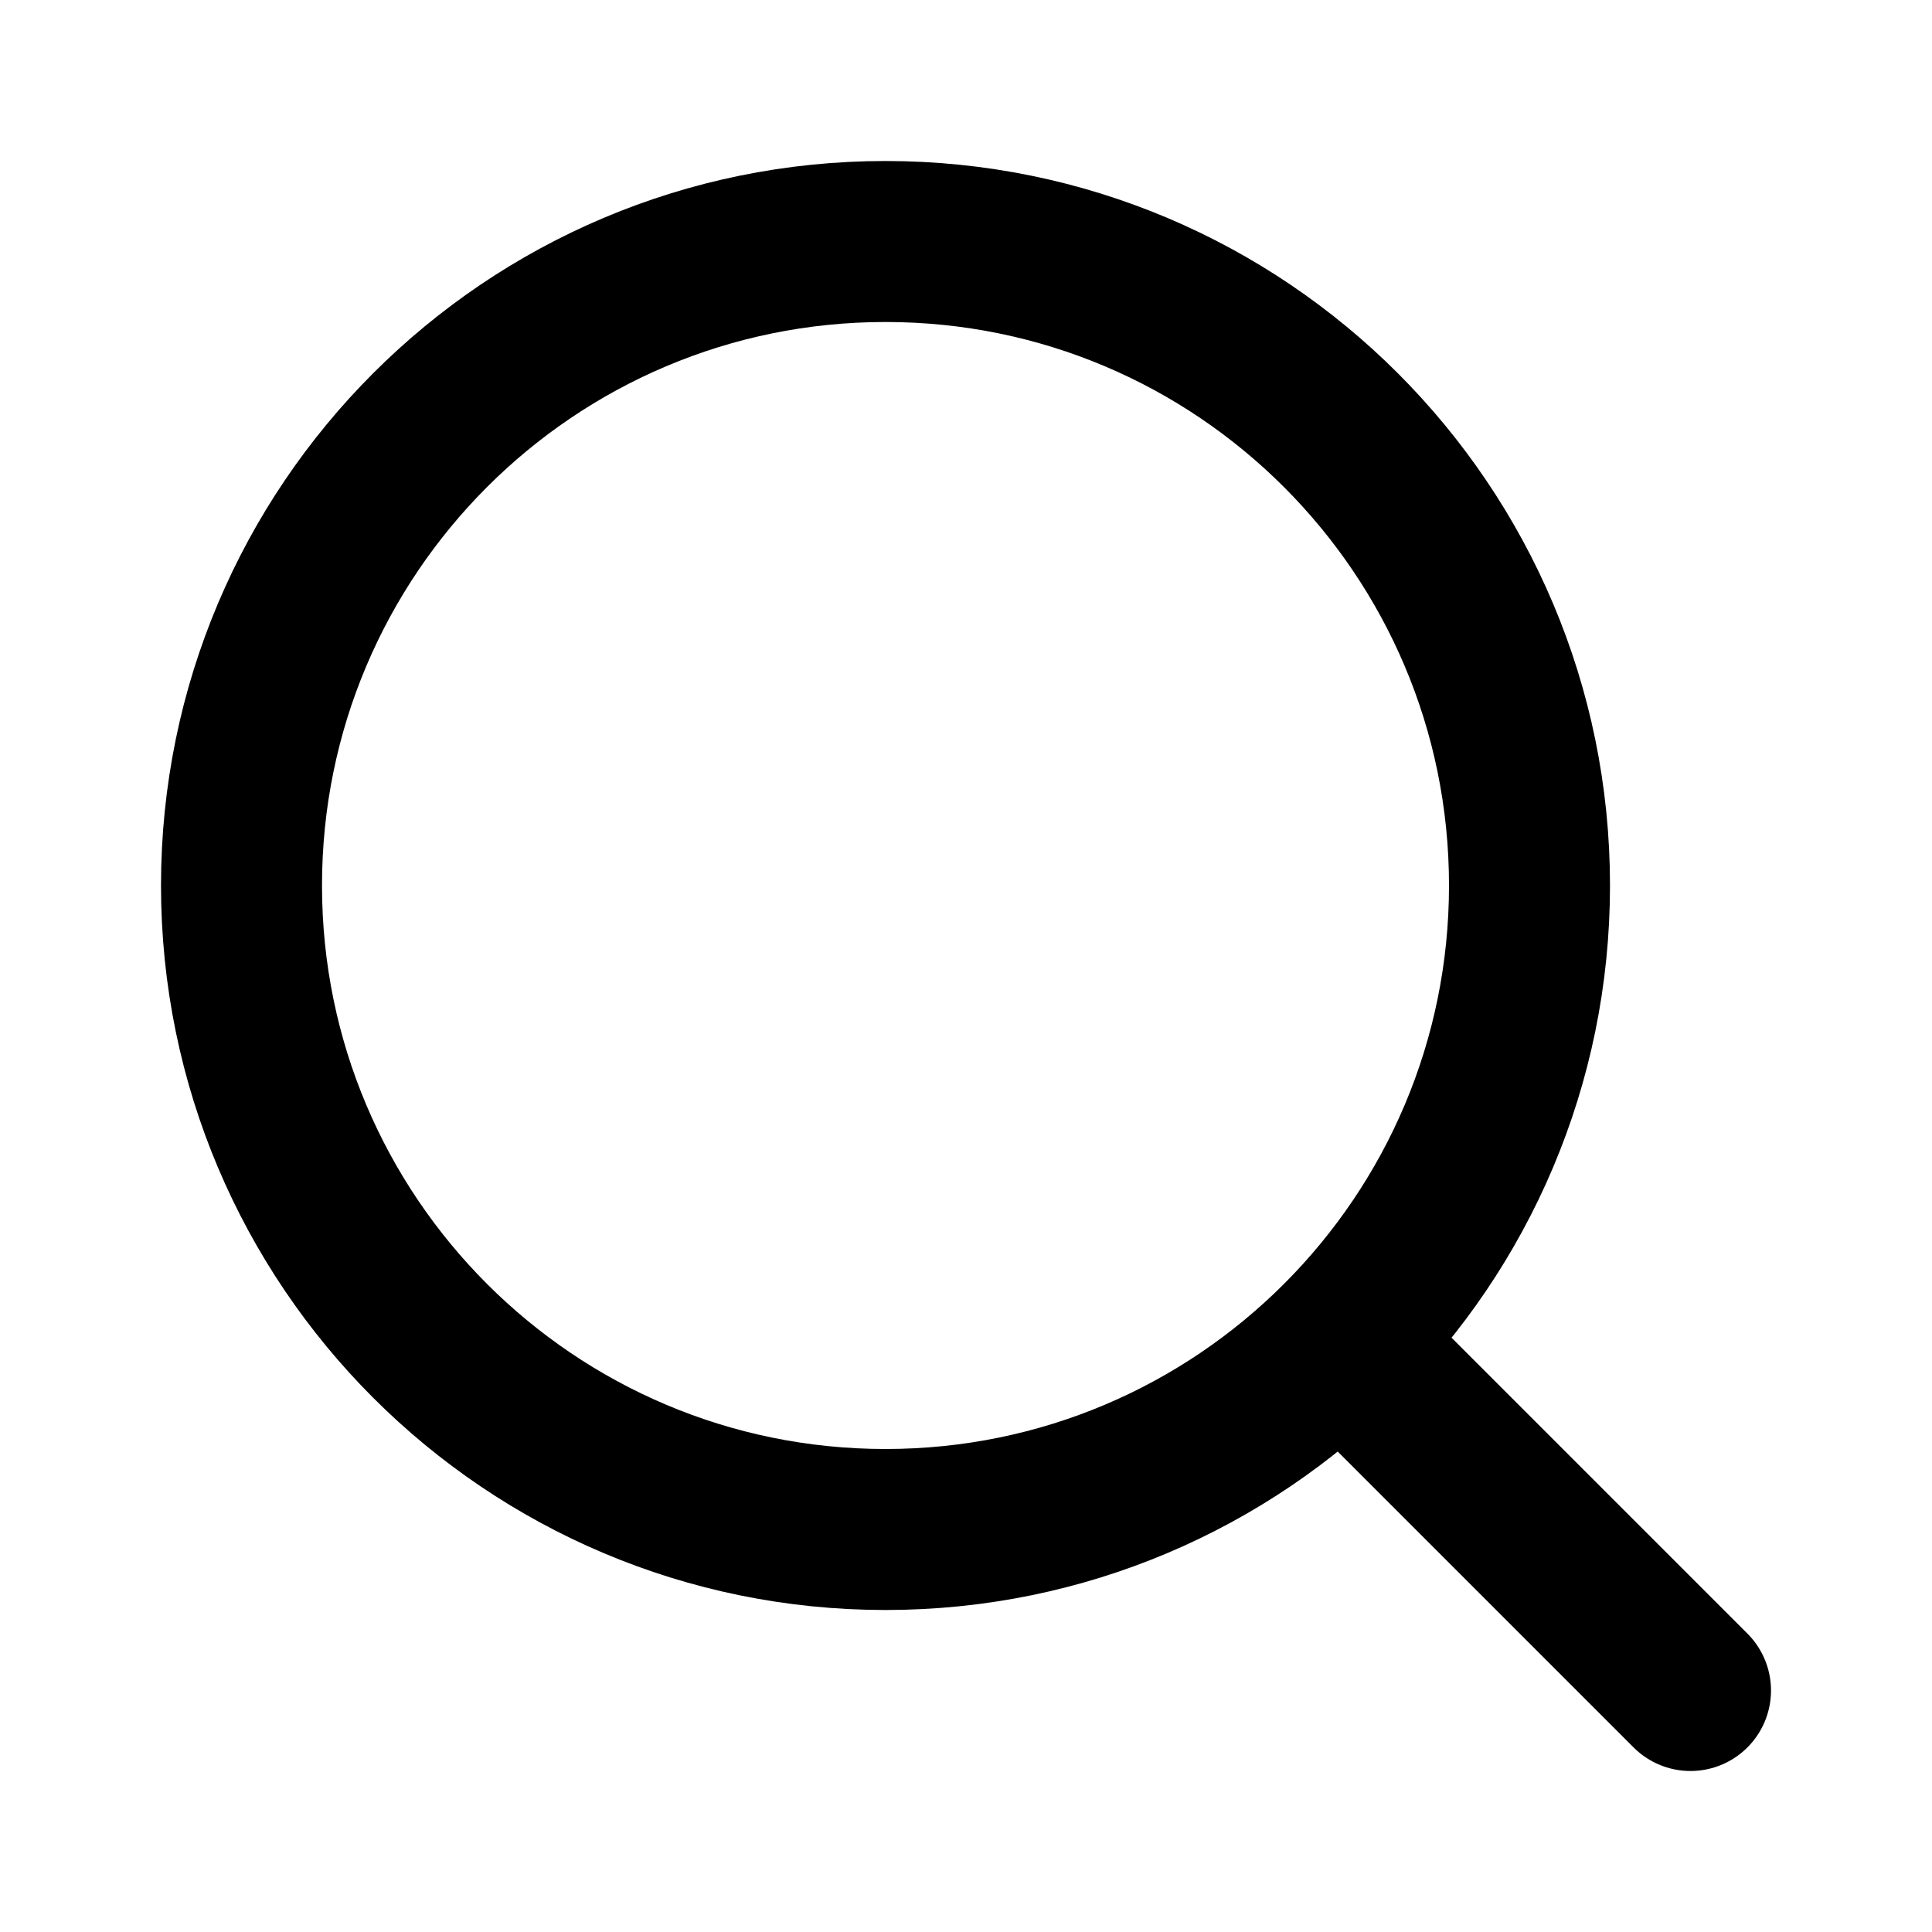
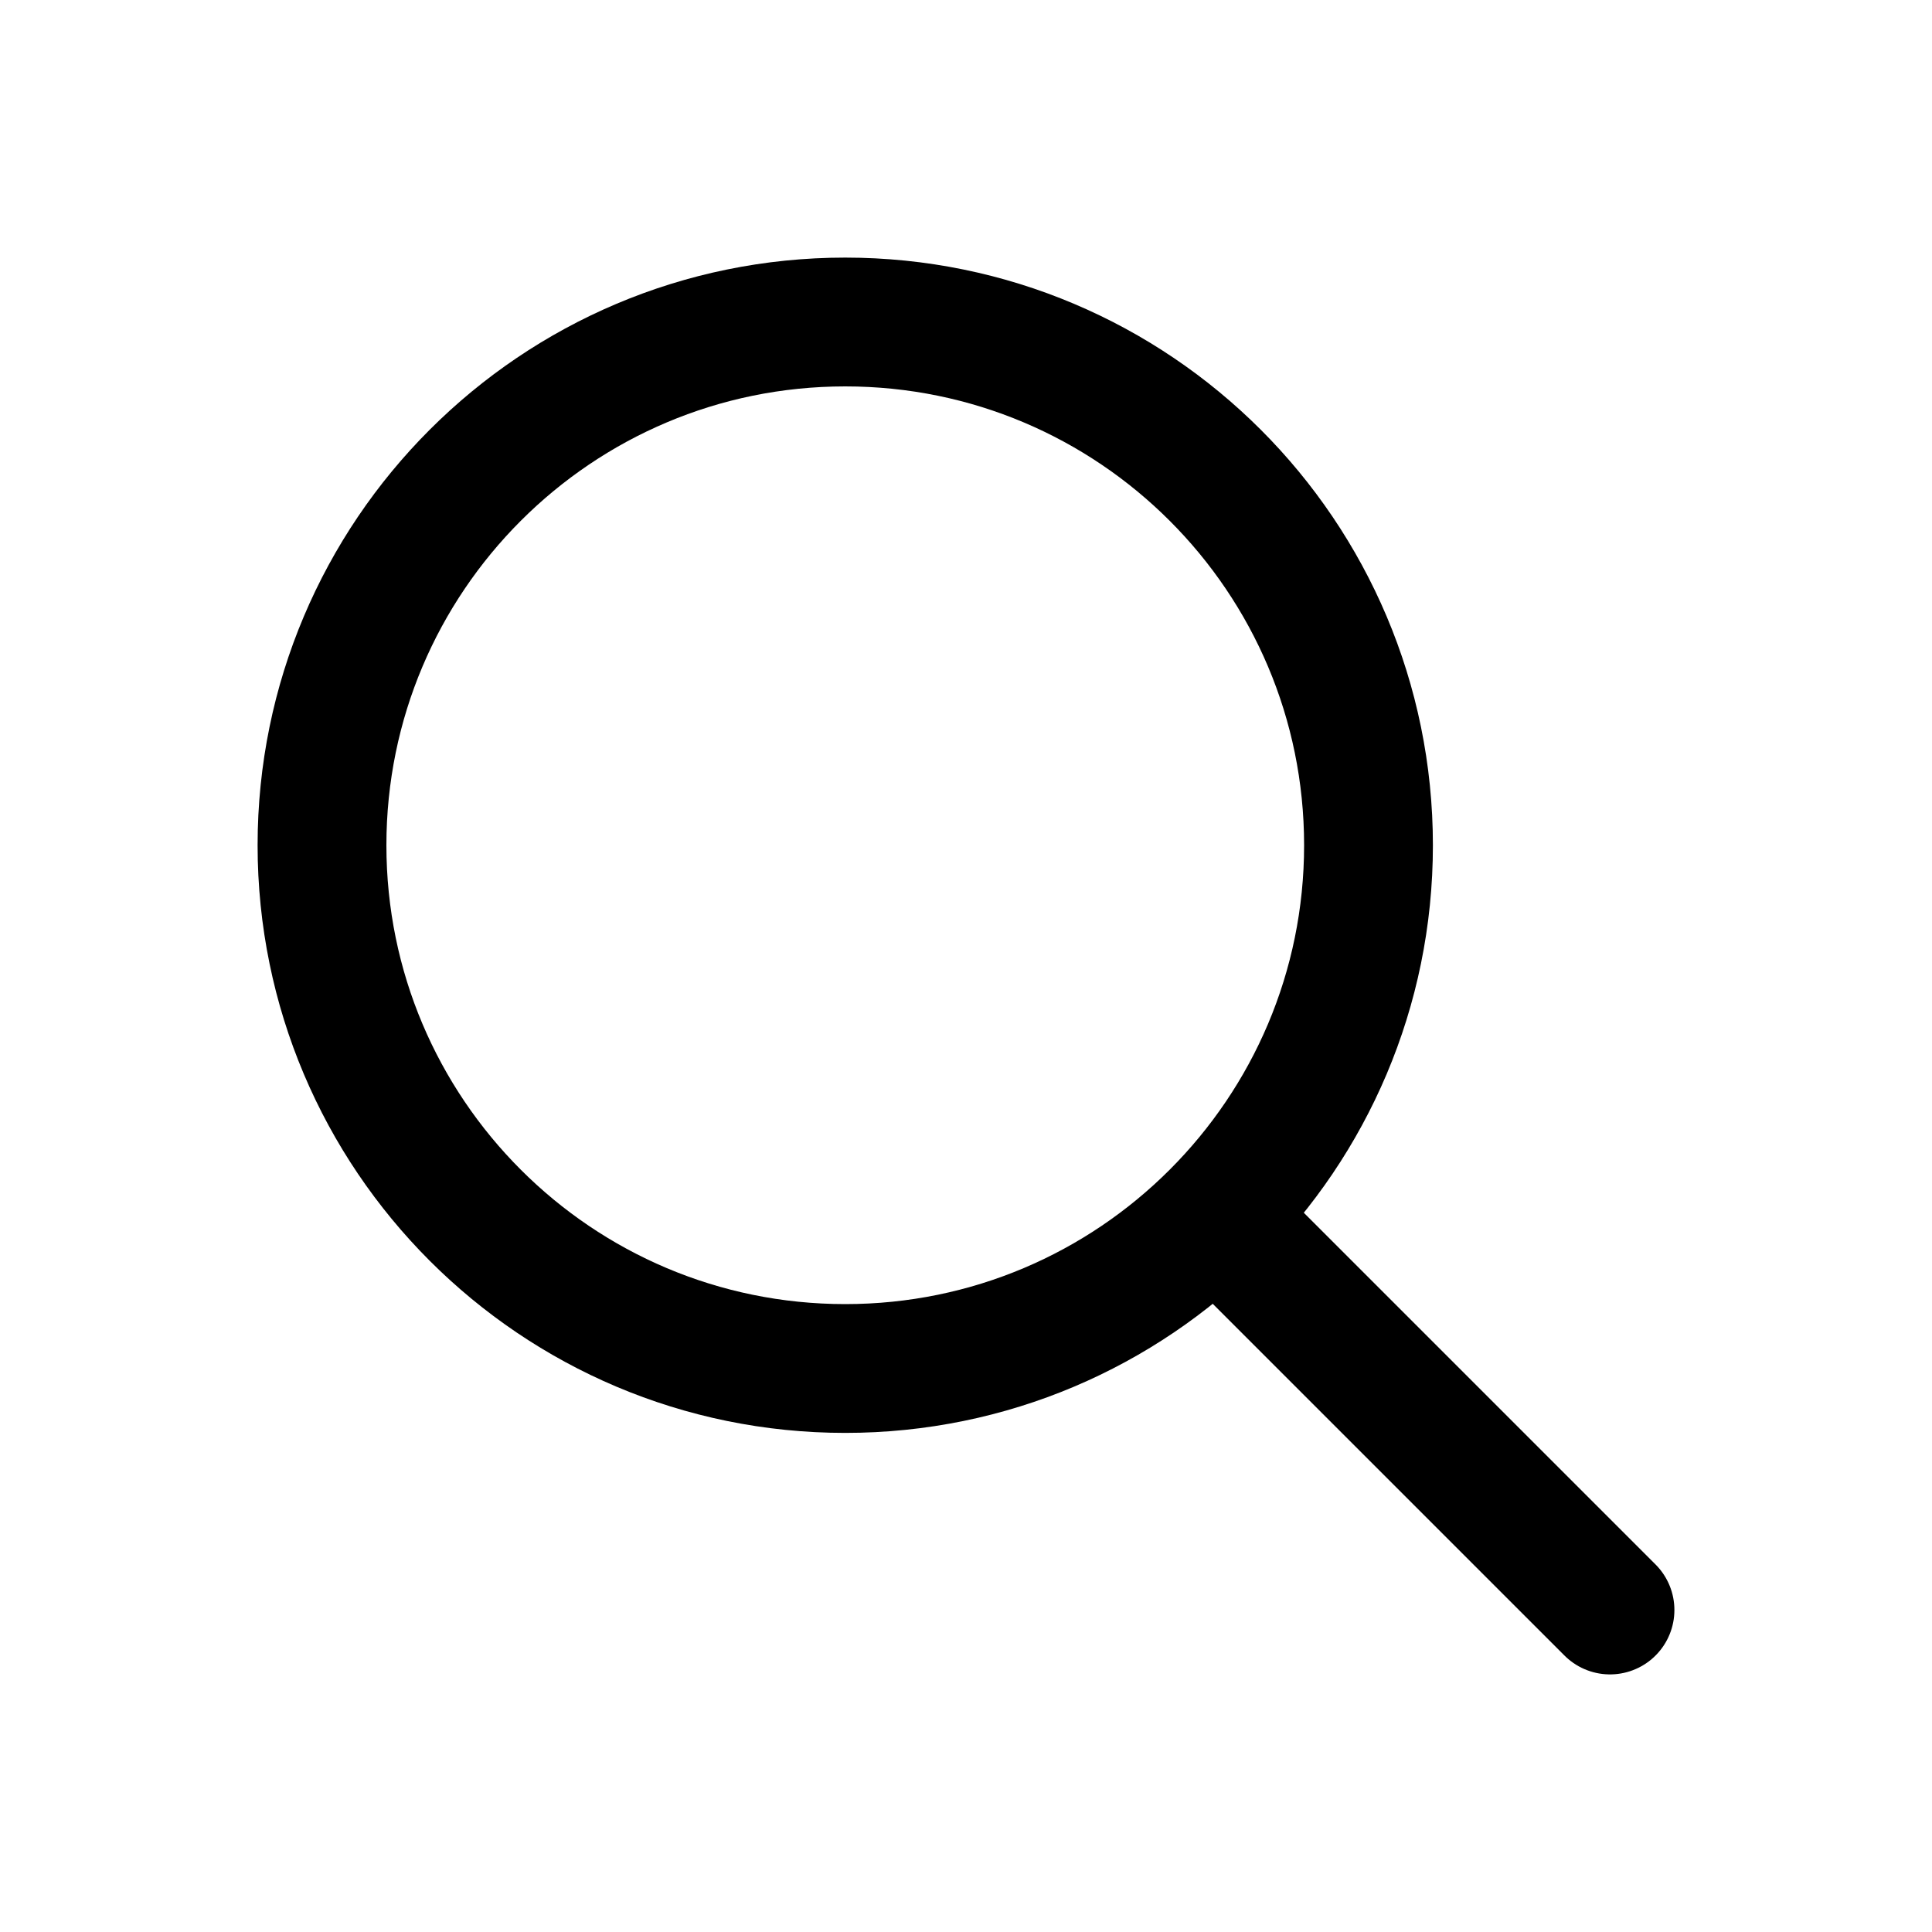
- <svg xmlns="http://www.w3.org/2000/svg" width="24" height="24" viewBox="0 0 24 24" fill="none" stroke="currentColor" stroke-width="2" stroke-linecap="round" stroke-linejoin="round" class="lucide lucide-search-icon lucide-search">
-   <path d="m21 21-4.34-4.34" />
-   <circle cx="11" cy="11" r="8" />
+ <svg xmlns="http://www.w3.org/2000/svg" width="24" height="24" viewBox="0 0 24 24" fill="none" stroke="currentColor" stroke-width="1.6" stroke-linecap="round" stroke-linejoin="round">
+   <circle cx="10.5" cy="10.5" r="6.5" />
+   <path d="M20 20L15.5 15.5" />
</svg>
